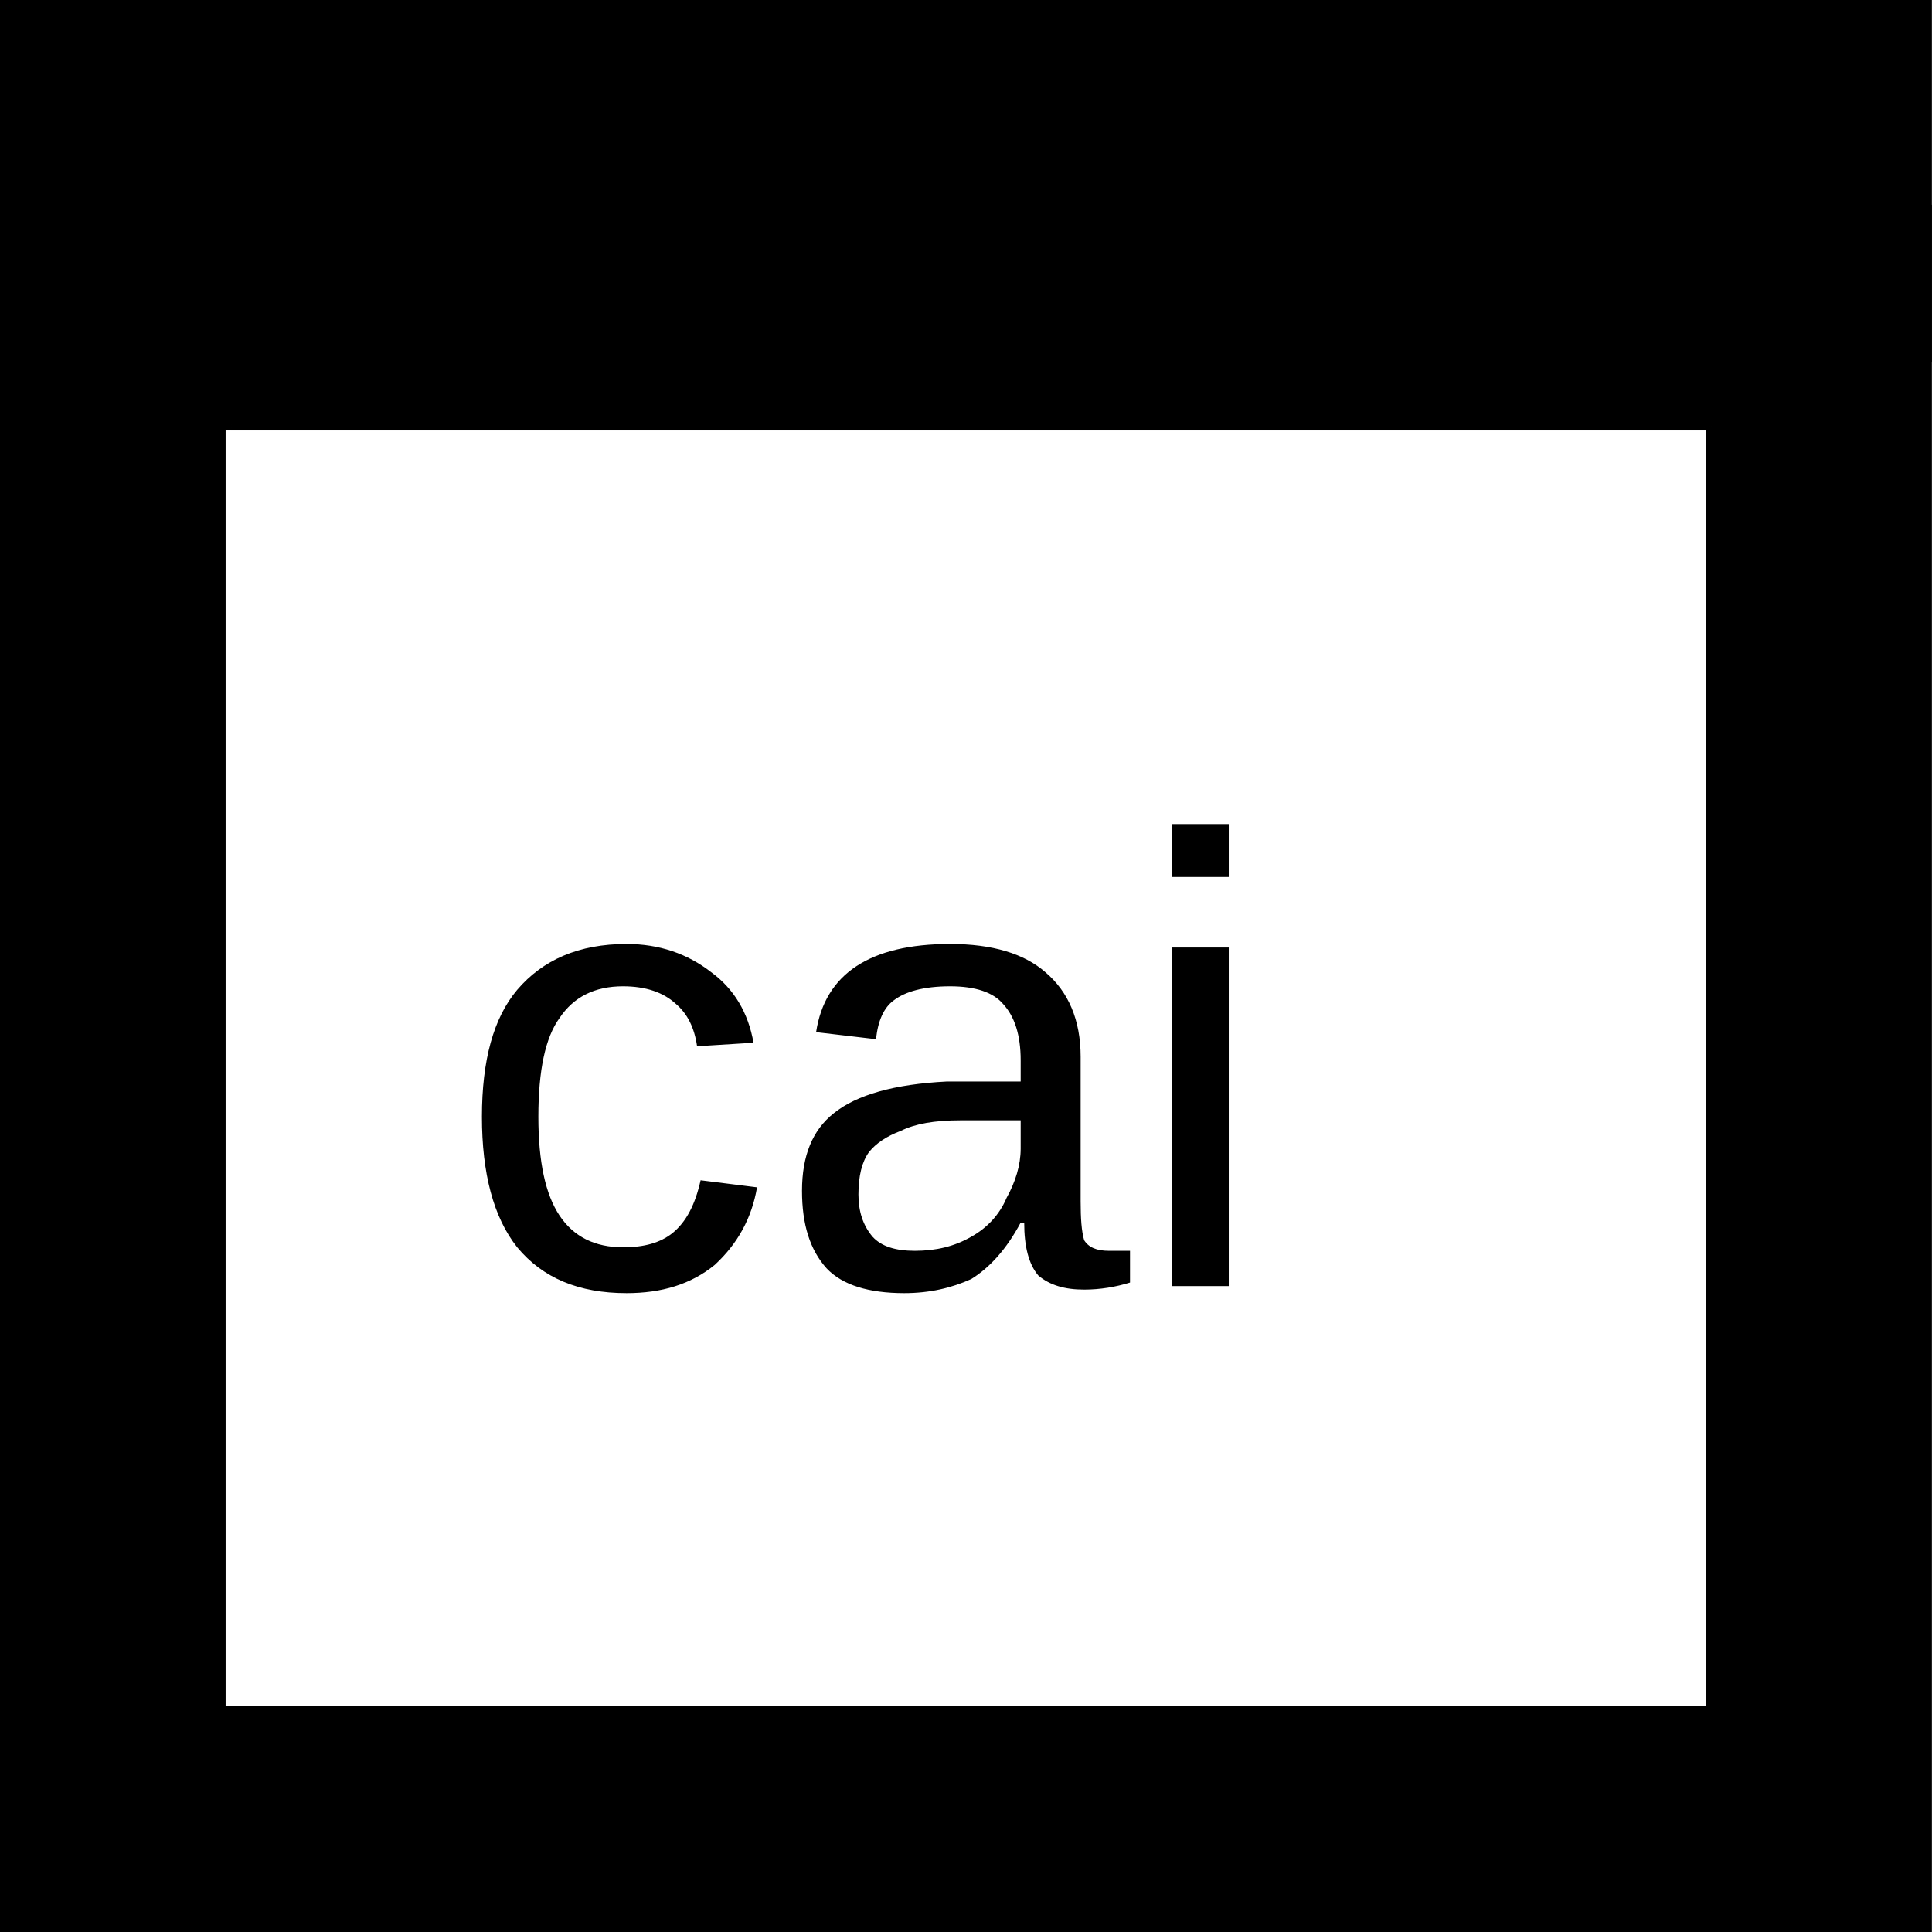
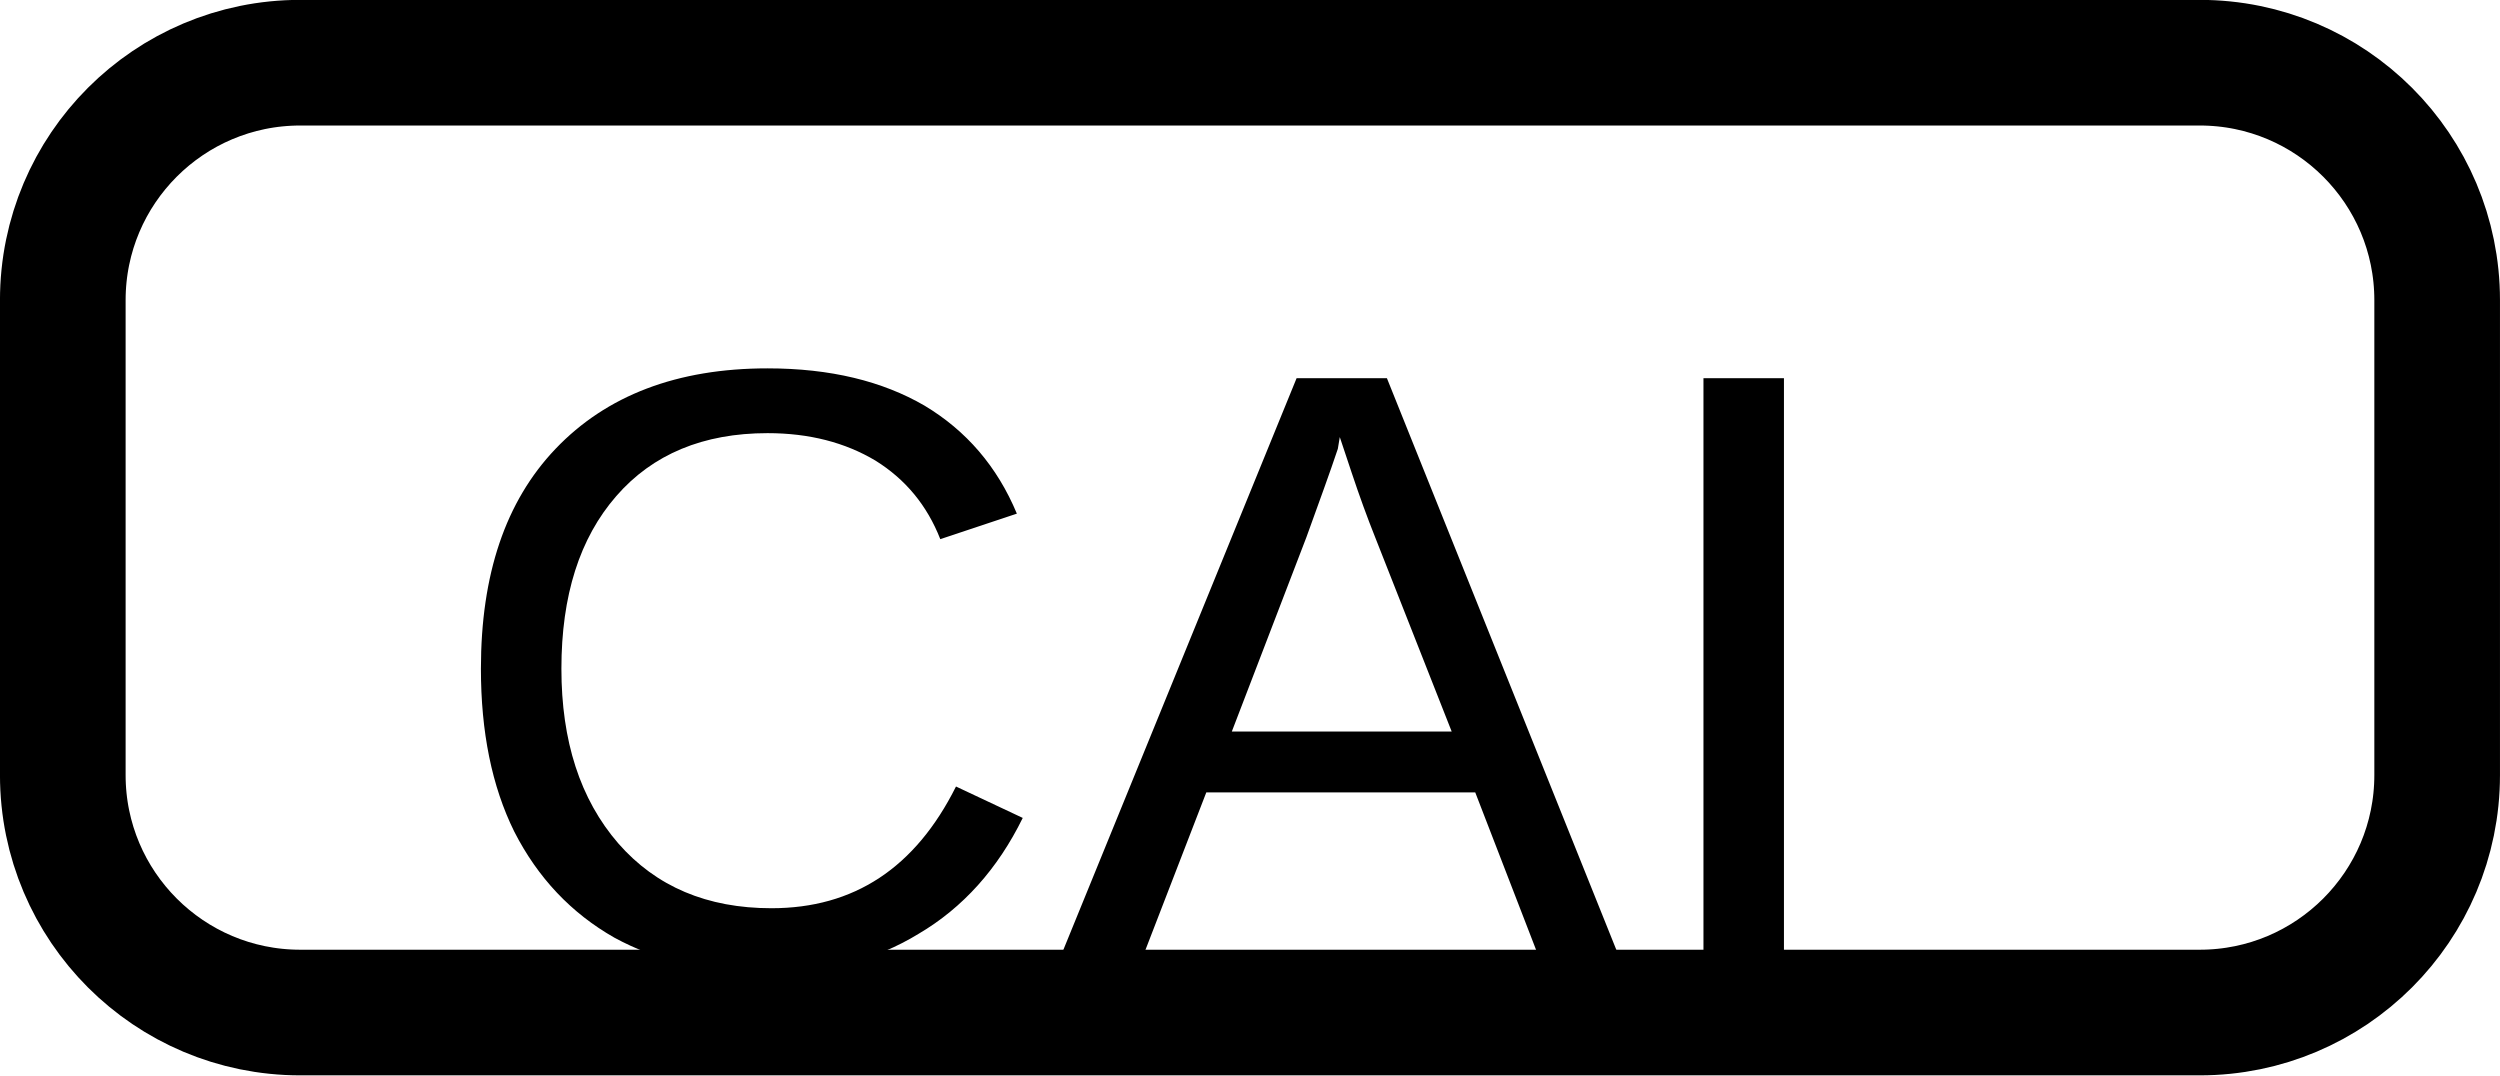
- <svg xmlns="http://www.w3.org/2000/svg" viewBox="0 0 8.559 8.559" width="8.559mm" height="8.559mm" version="1.1" id="svg6">
+ <svg xmlns="http://www.w3.org/2000/svg" viewBox="0 0 19.898 8.559" width="19.898mm" height="8.559mm" version="1.1" id="svg5">
  <defs id="defs4">
    <marker id="DistanceX" orient="auto" refX="0" refY="0" style="overflow:visible">
      <path d="M 3,-3 -3,3 M 0,-5 V 5" style="stroke:#000000;stroke-width:0.5" id="path1" />
    </marker>
    <pattern id="Hatch" patternUnits="userSpaceOnUse" width="8" height="8" x="0" y="0">
      <path d="M8 4 l-4,4" stroke="#000000" stroke-width="0.25" linecap="square" id="path2" />
      <path d="M6 2 l-4,4" stroke="#000000" stroke-width="0.25" linecap="square" id="path3" />
      <path d="M4 0 l-4,4" stroke="#000000" stroke-width="0.25" linecap="square" id="path4" />
    </pattern>
    <symbol id="*Model_Space" />
    <symbol id="*Paper_Space" />
  </defs>
-   <g id="g6" transform="translate(4.279528,-1118.24)">
-     <path d="m -3.78,1118.74 h 7.559 v 0.605 h -7.559 z" style="fill:none;stroke:#000000" id="path5" />
-     <path d="m -3.78,1119.647 h 7.559 v 6.652 h -7.559 z" style="fill:none;stroke:#000000" id="path6" />
-     <text x="-2.268" y="1123.937" style="font-size:2.835px;line-height:125%;font-family:Arial;text-anchor:start;fill:#000000" id="text6">
-       <tspan dx="0" dy="0" id="tspan6" x="-2.268" y="1123.937">cai</tspan>
+   <g id="g5" transform="translate(9.948819,-1118.24)">
+     <text x="-6.463" y="1125.921" style="font-size:6.803px;line-height:125%;font-family:Arial;text-anchor:start;fill:#000000" id="text4">
+       <tspan dx="0" dy="0" id="tspan4" x="-6.463" y="1125.921">CAI</tspan>
    </text>
+     <path d="m -7.559,1126.299 h 15.118 a 1.89,1.89 0 0 0 1.89,-1.89 v -3.78 a 1.89,1.89 0 0 0 -1.89,-1.89 h -15.118 a 1.89,1.89 0 0 0 -1.89,1.89 v 3.78 a 1.89,1.89 0 0 0 1.89,1.89 z" style="fill:none;stroke:#000000" id="path5" />
  </g>
</svg>
